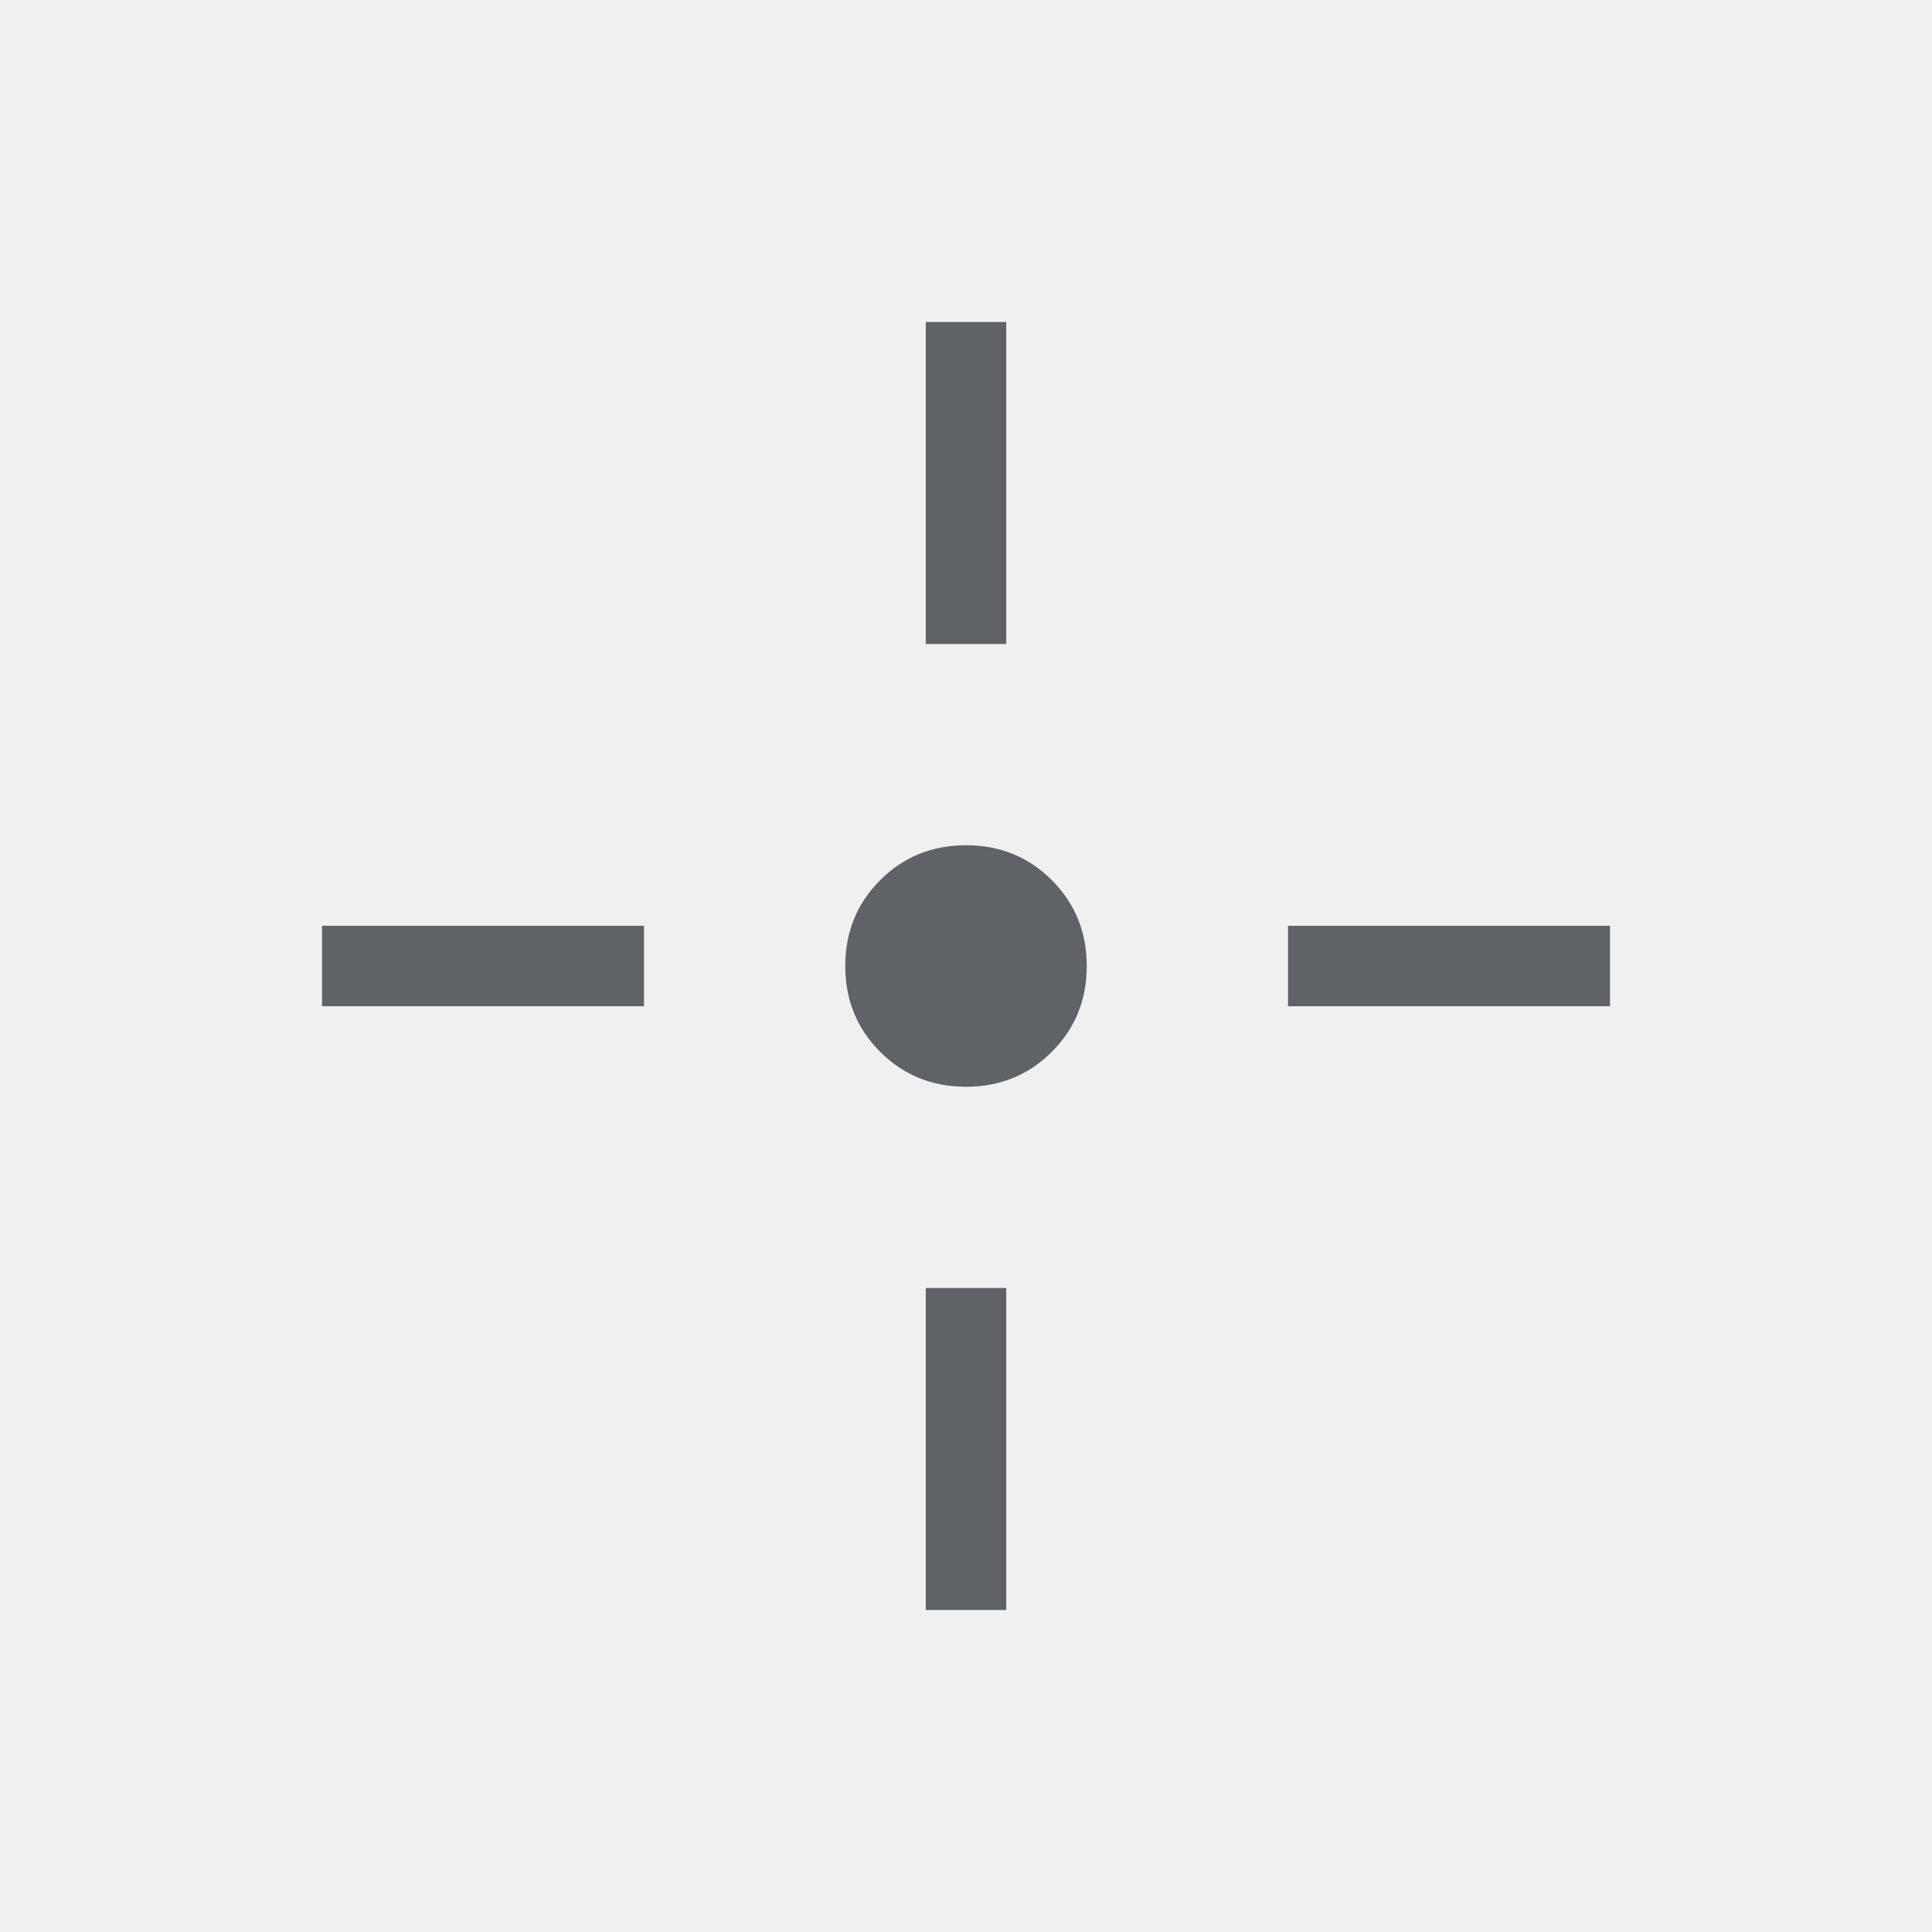
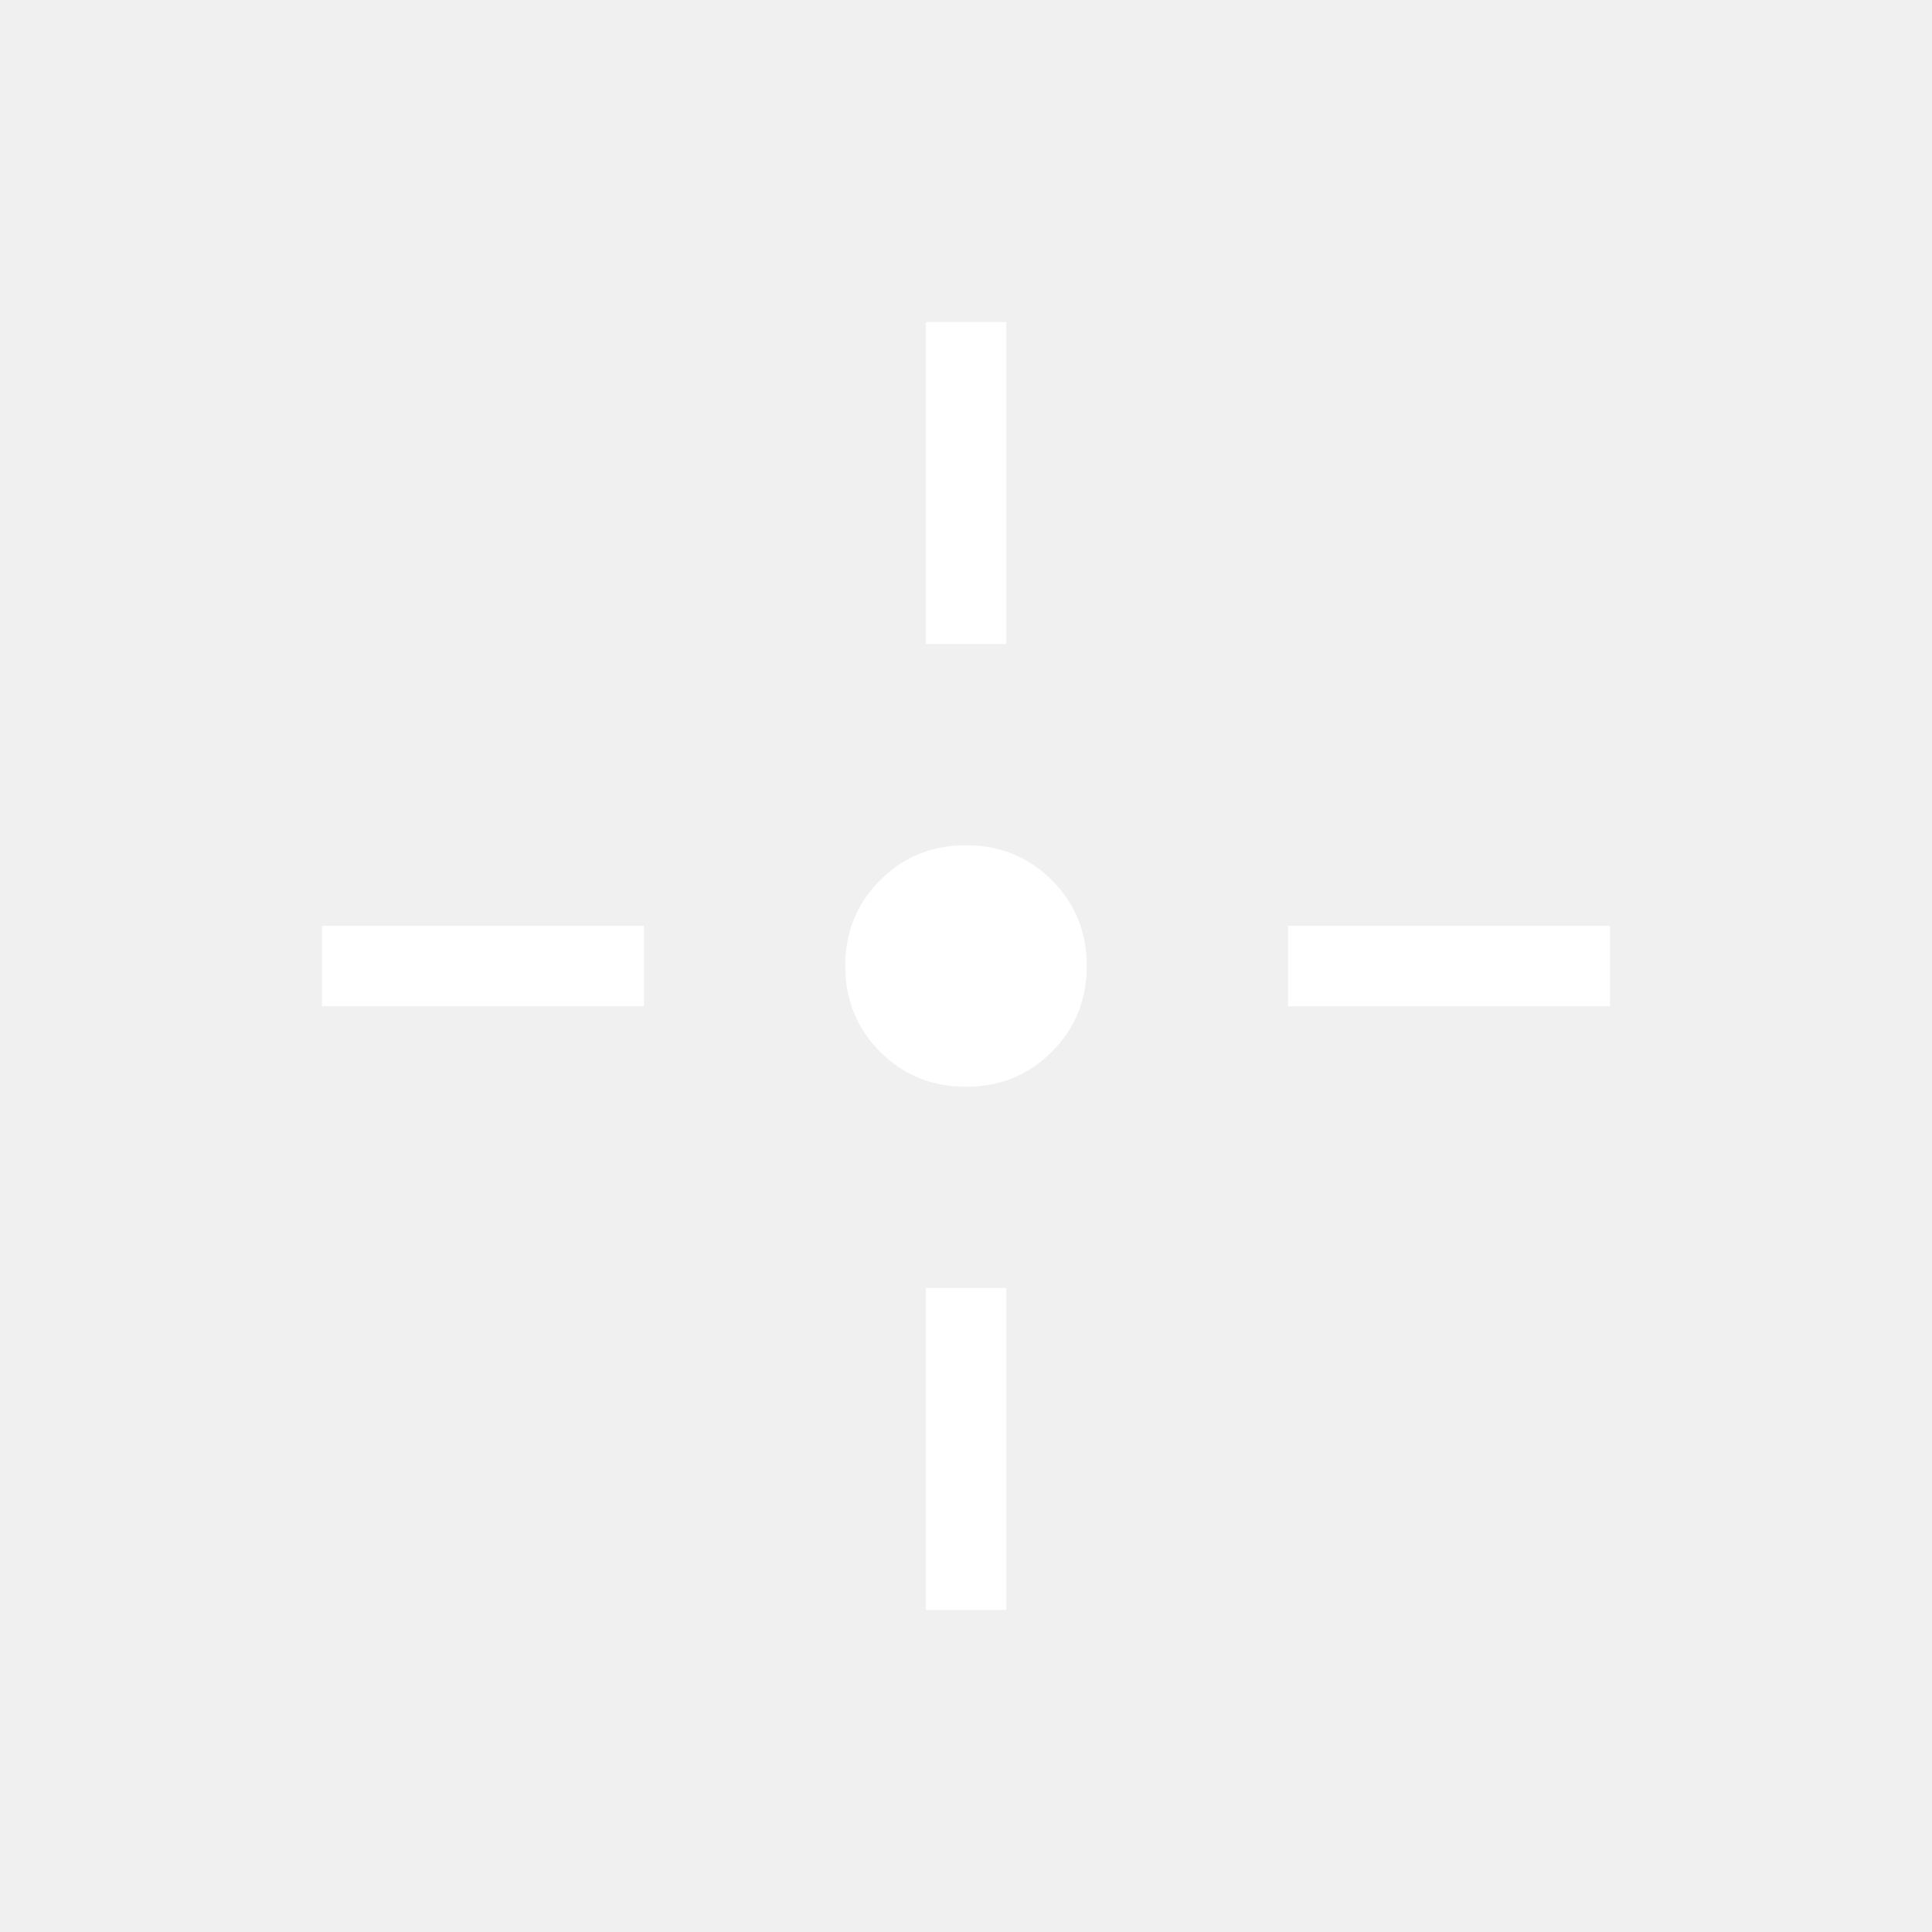
- <svg xmlns="http://www.w3.org/2000/svg" height="24px" viewBox="0 -960 960 960" width="24px" fill="#5f6368">
+ <svg xmlns="http://www.w3.org/2000/svg" height="24px" viewBox="0 -960 960 960" width="24px" fill="#ffffff">
  <path d="M480-420q-25.31 0-42.65-17.35Q420-454.69 420-480t17.35-42.65Q454.69-540 480-540t42.65 17.35Q540-505.31 540-480t-17.35 42.65Q505.31-420 480-420Zm-20-220v-160h40v160h-40Zm0 480v-160h40v160h-40Zm180-300v-40h160v40H640Zm-480 0v-40h160v40H160Z" />
</svg>
